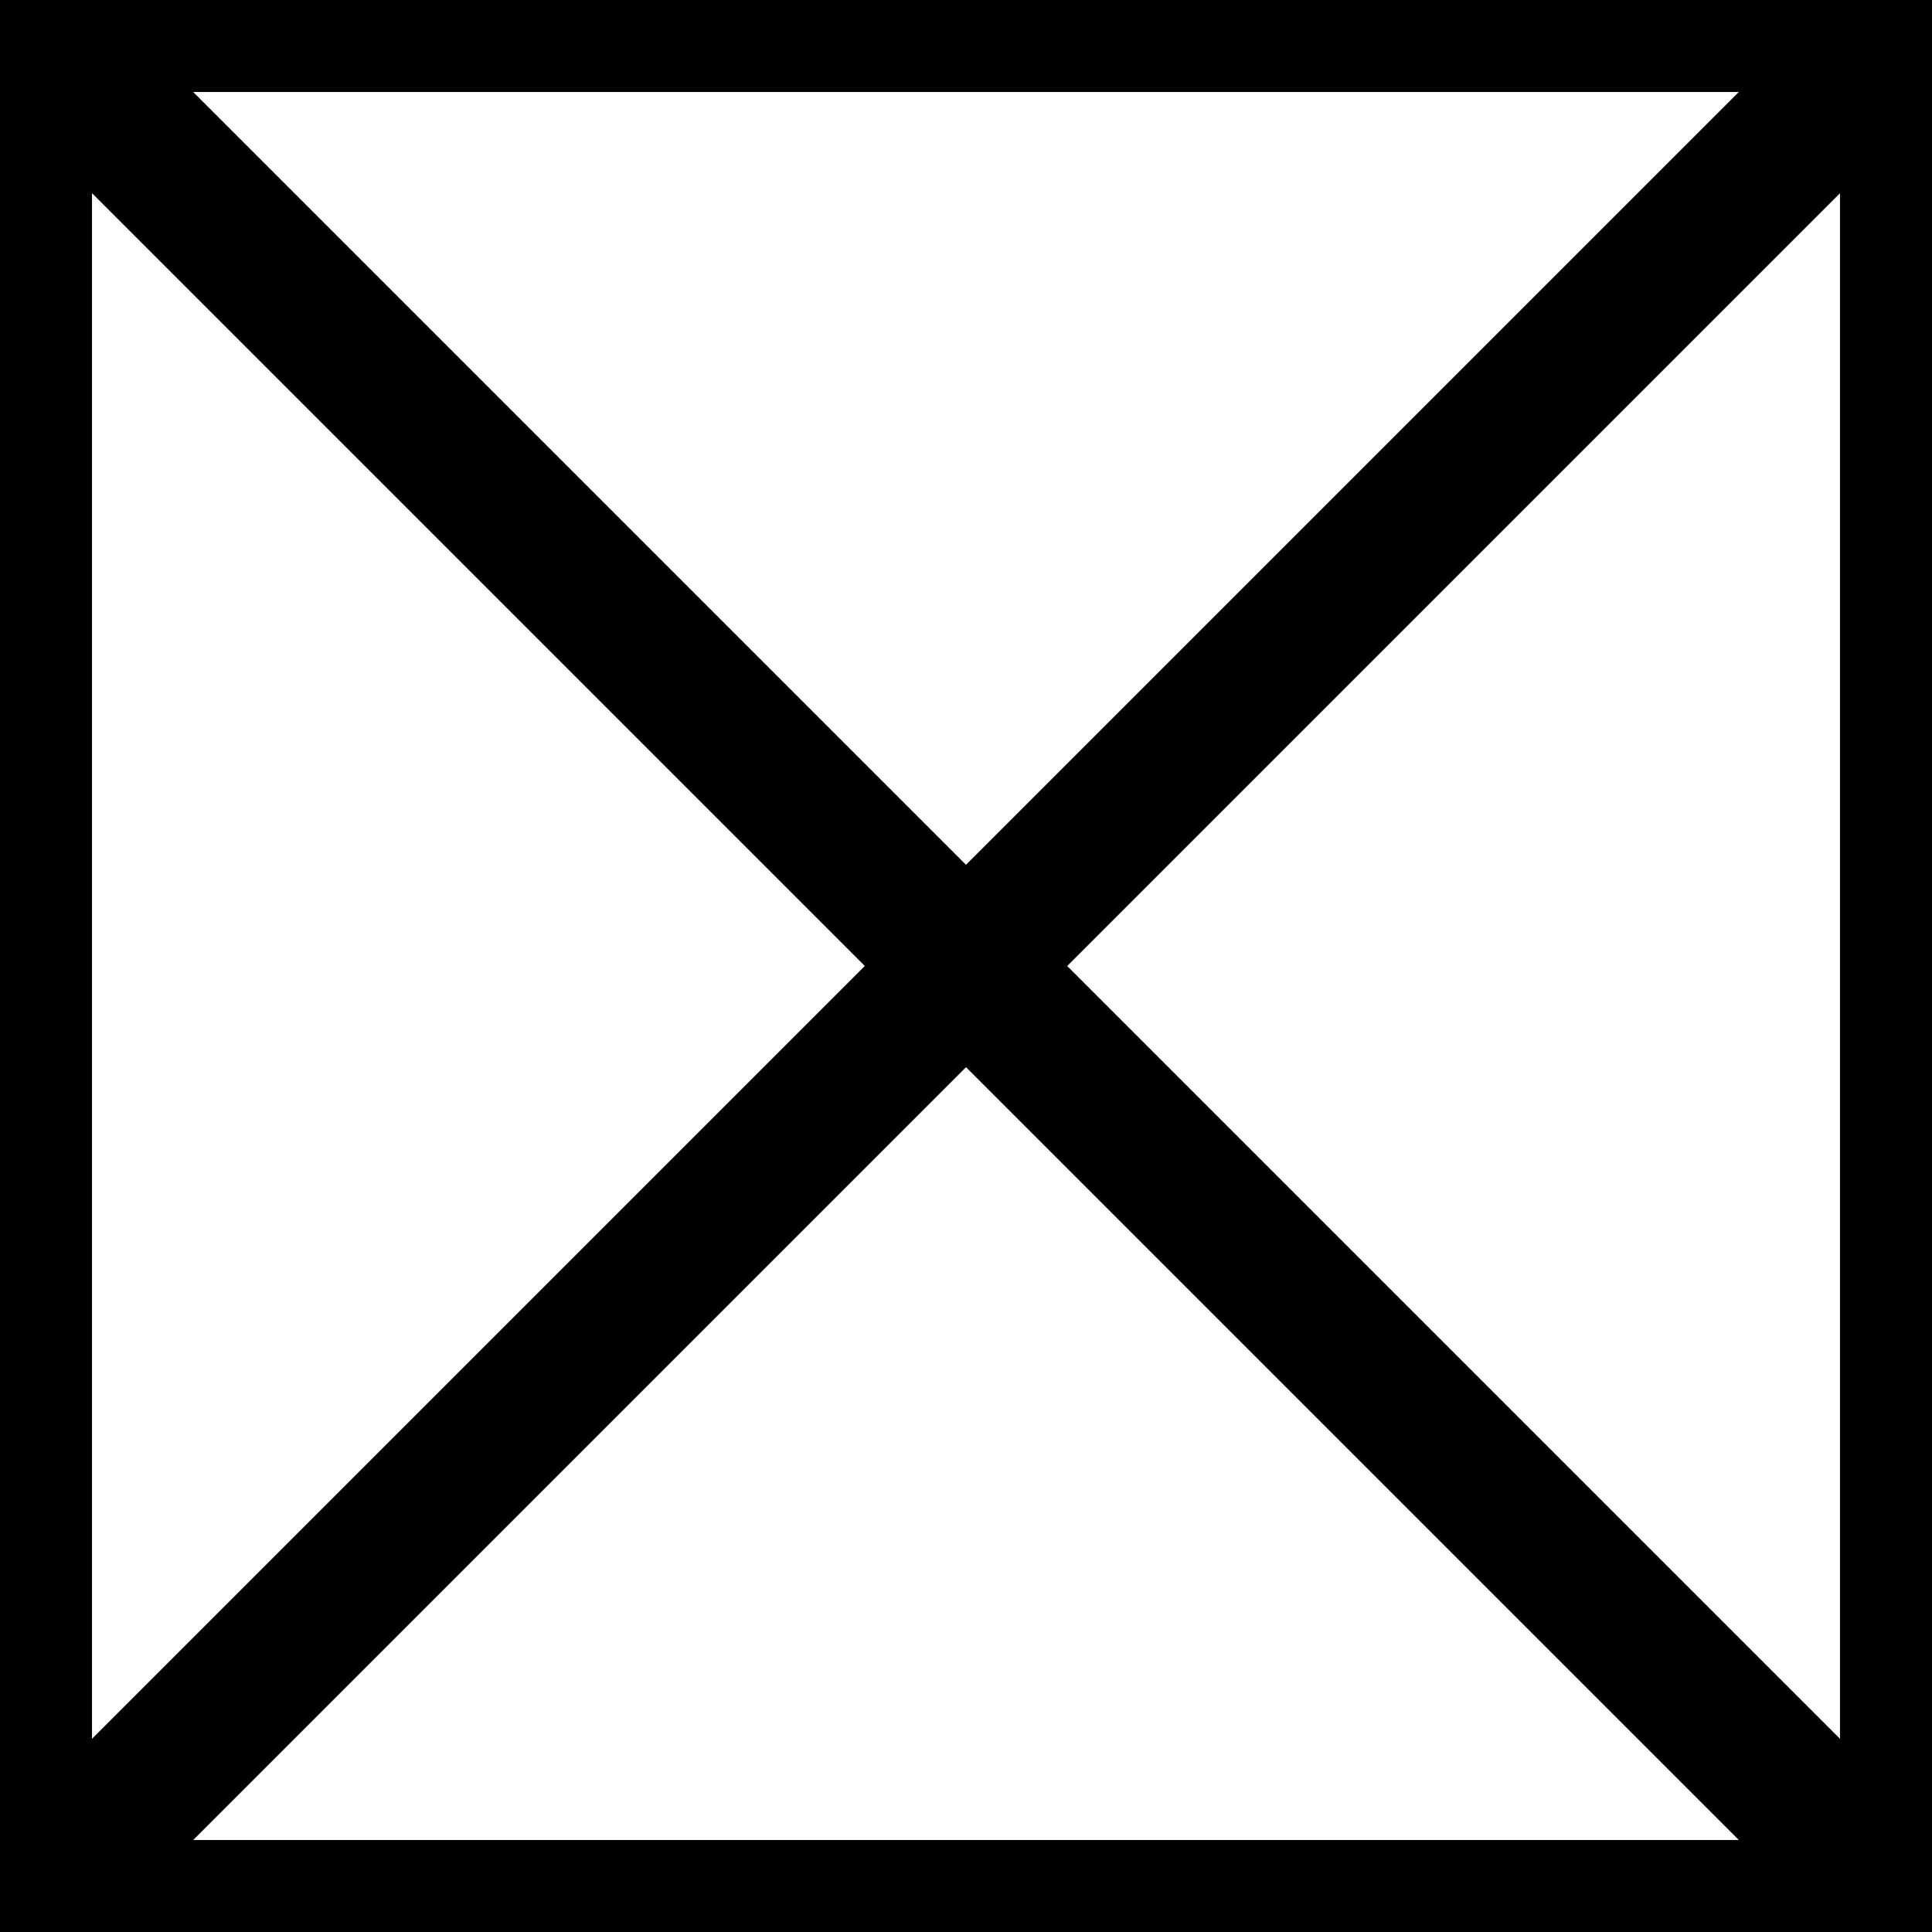
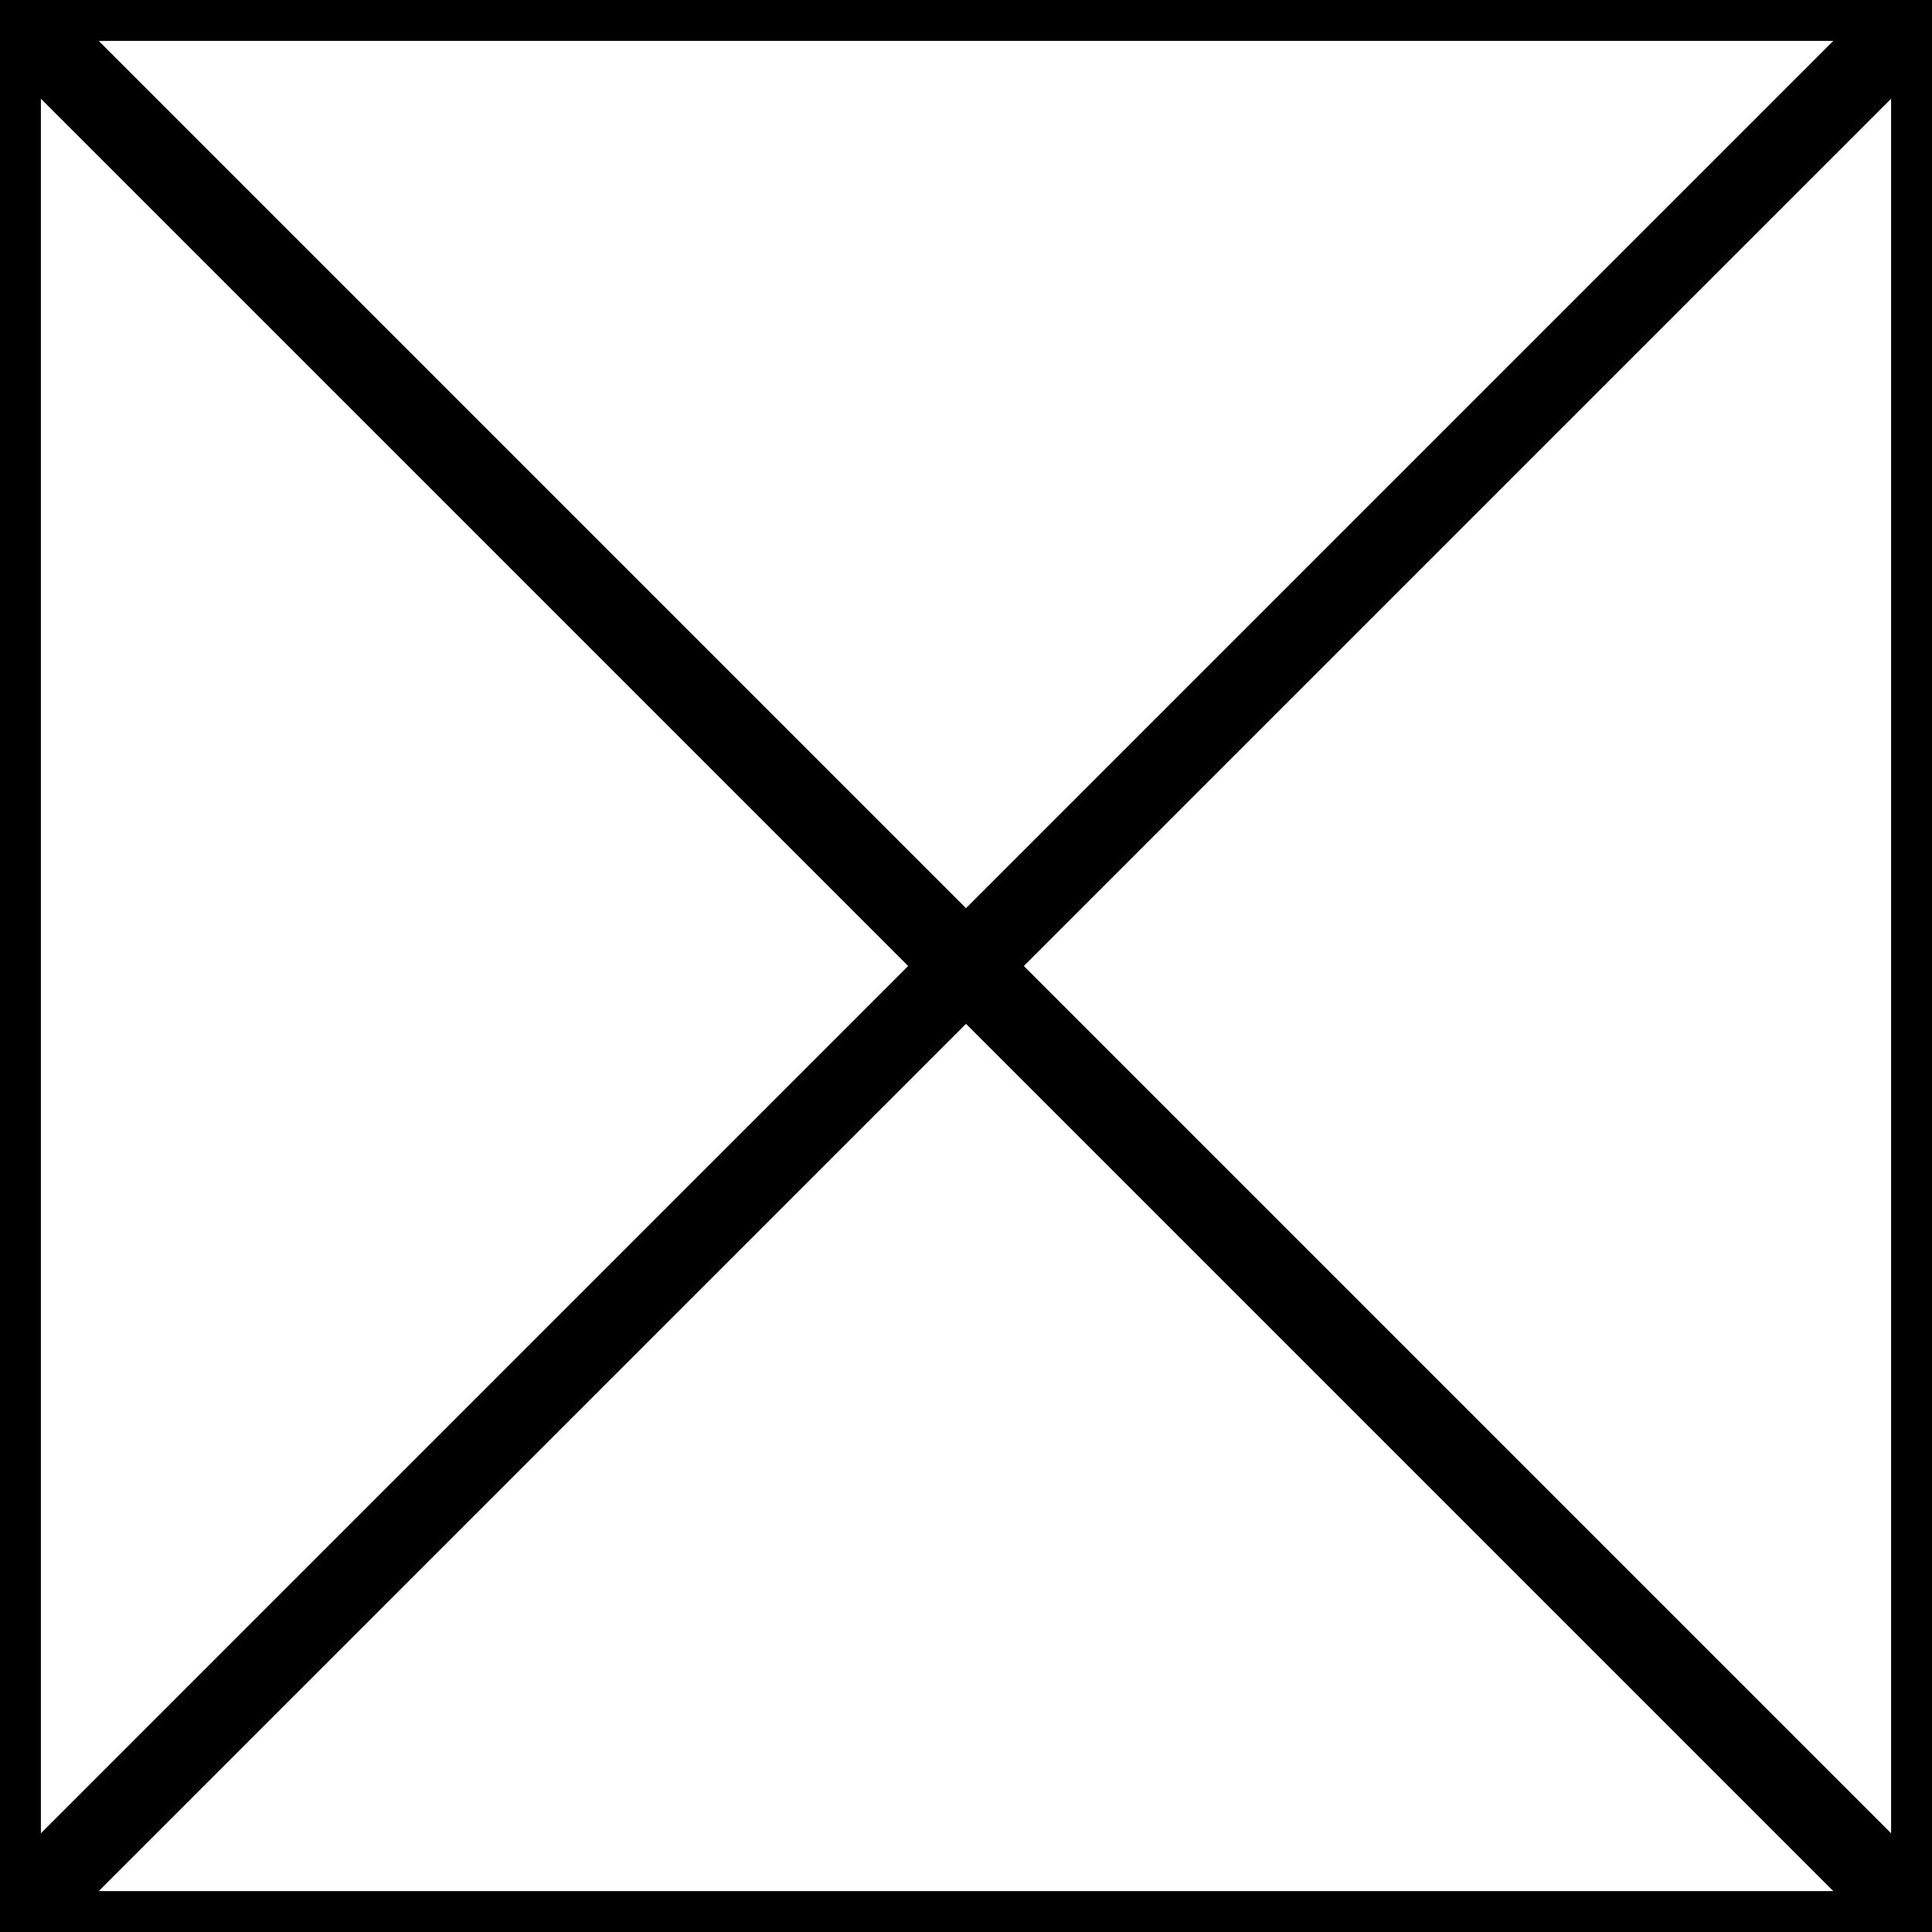
<svg xmlns="http://www.w3.org/2000/svg" version="1.1" id="圖層_1" x="0px" y="0px" viewBox="0 0 94.5 94.5" style="enable-background:new 0 0 94.5 94.5;" xml:space="preserve">
-   <style type="text/css">
- 	.st0{fill:none;stroke:#000000;stroke-width:9;stroke-miterlimit:10;}
- 	.st1{fill:none;stroke:#000000;stroke-width:7;stroke-miterlimit:10;}
- </style>
-   <rect y="0" class="st0" width="94.5" height="94.5" />
-   <line class="st1" x1="0" y1="0" x2="94.5" y2="94.5" />
-   <line class="st1" x1="94.5" y1="0" x2="0" y2="94.5" />
+   <rect y="0" fill="none" stroke="currentColor" stroke-width="4" width="94.5" height="94.5" />
+   <line fill="none" stroke="currentColor" stroke-width="4" x1="0" y1="0" x2="94.5" y2="94.5" />
+   <line fill="none" stroke="currentColor" stroke-width="4" x1="94.5" y1="0" x2="0" y2="94.5" />
</svg>
